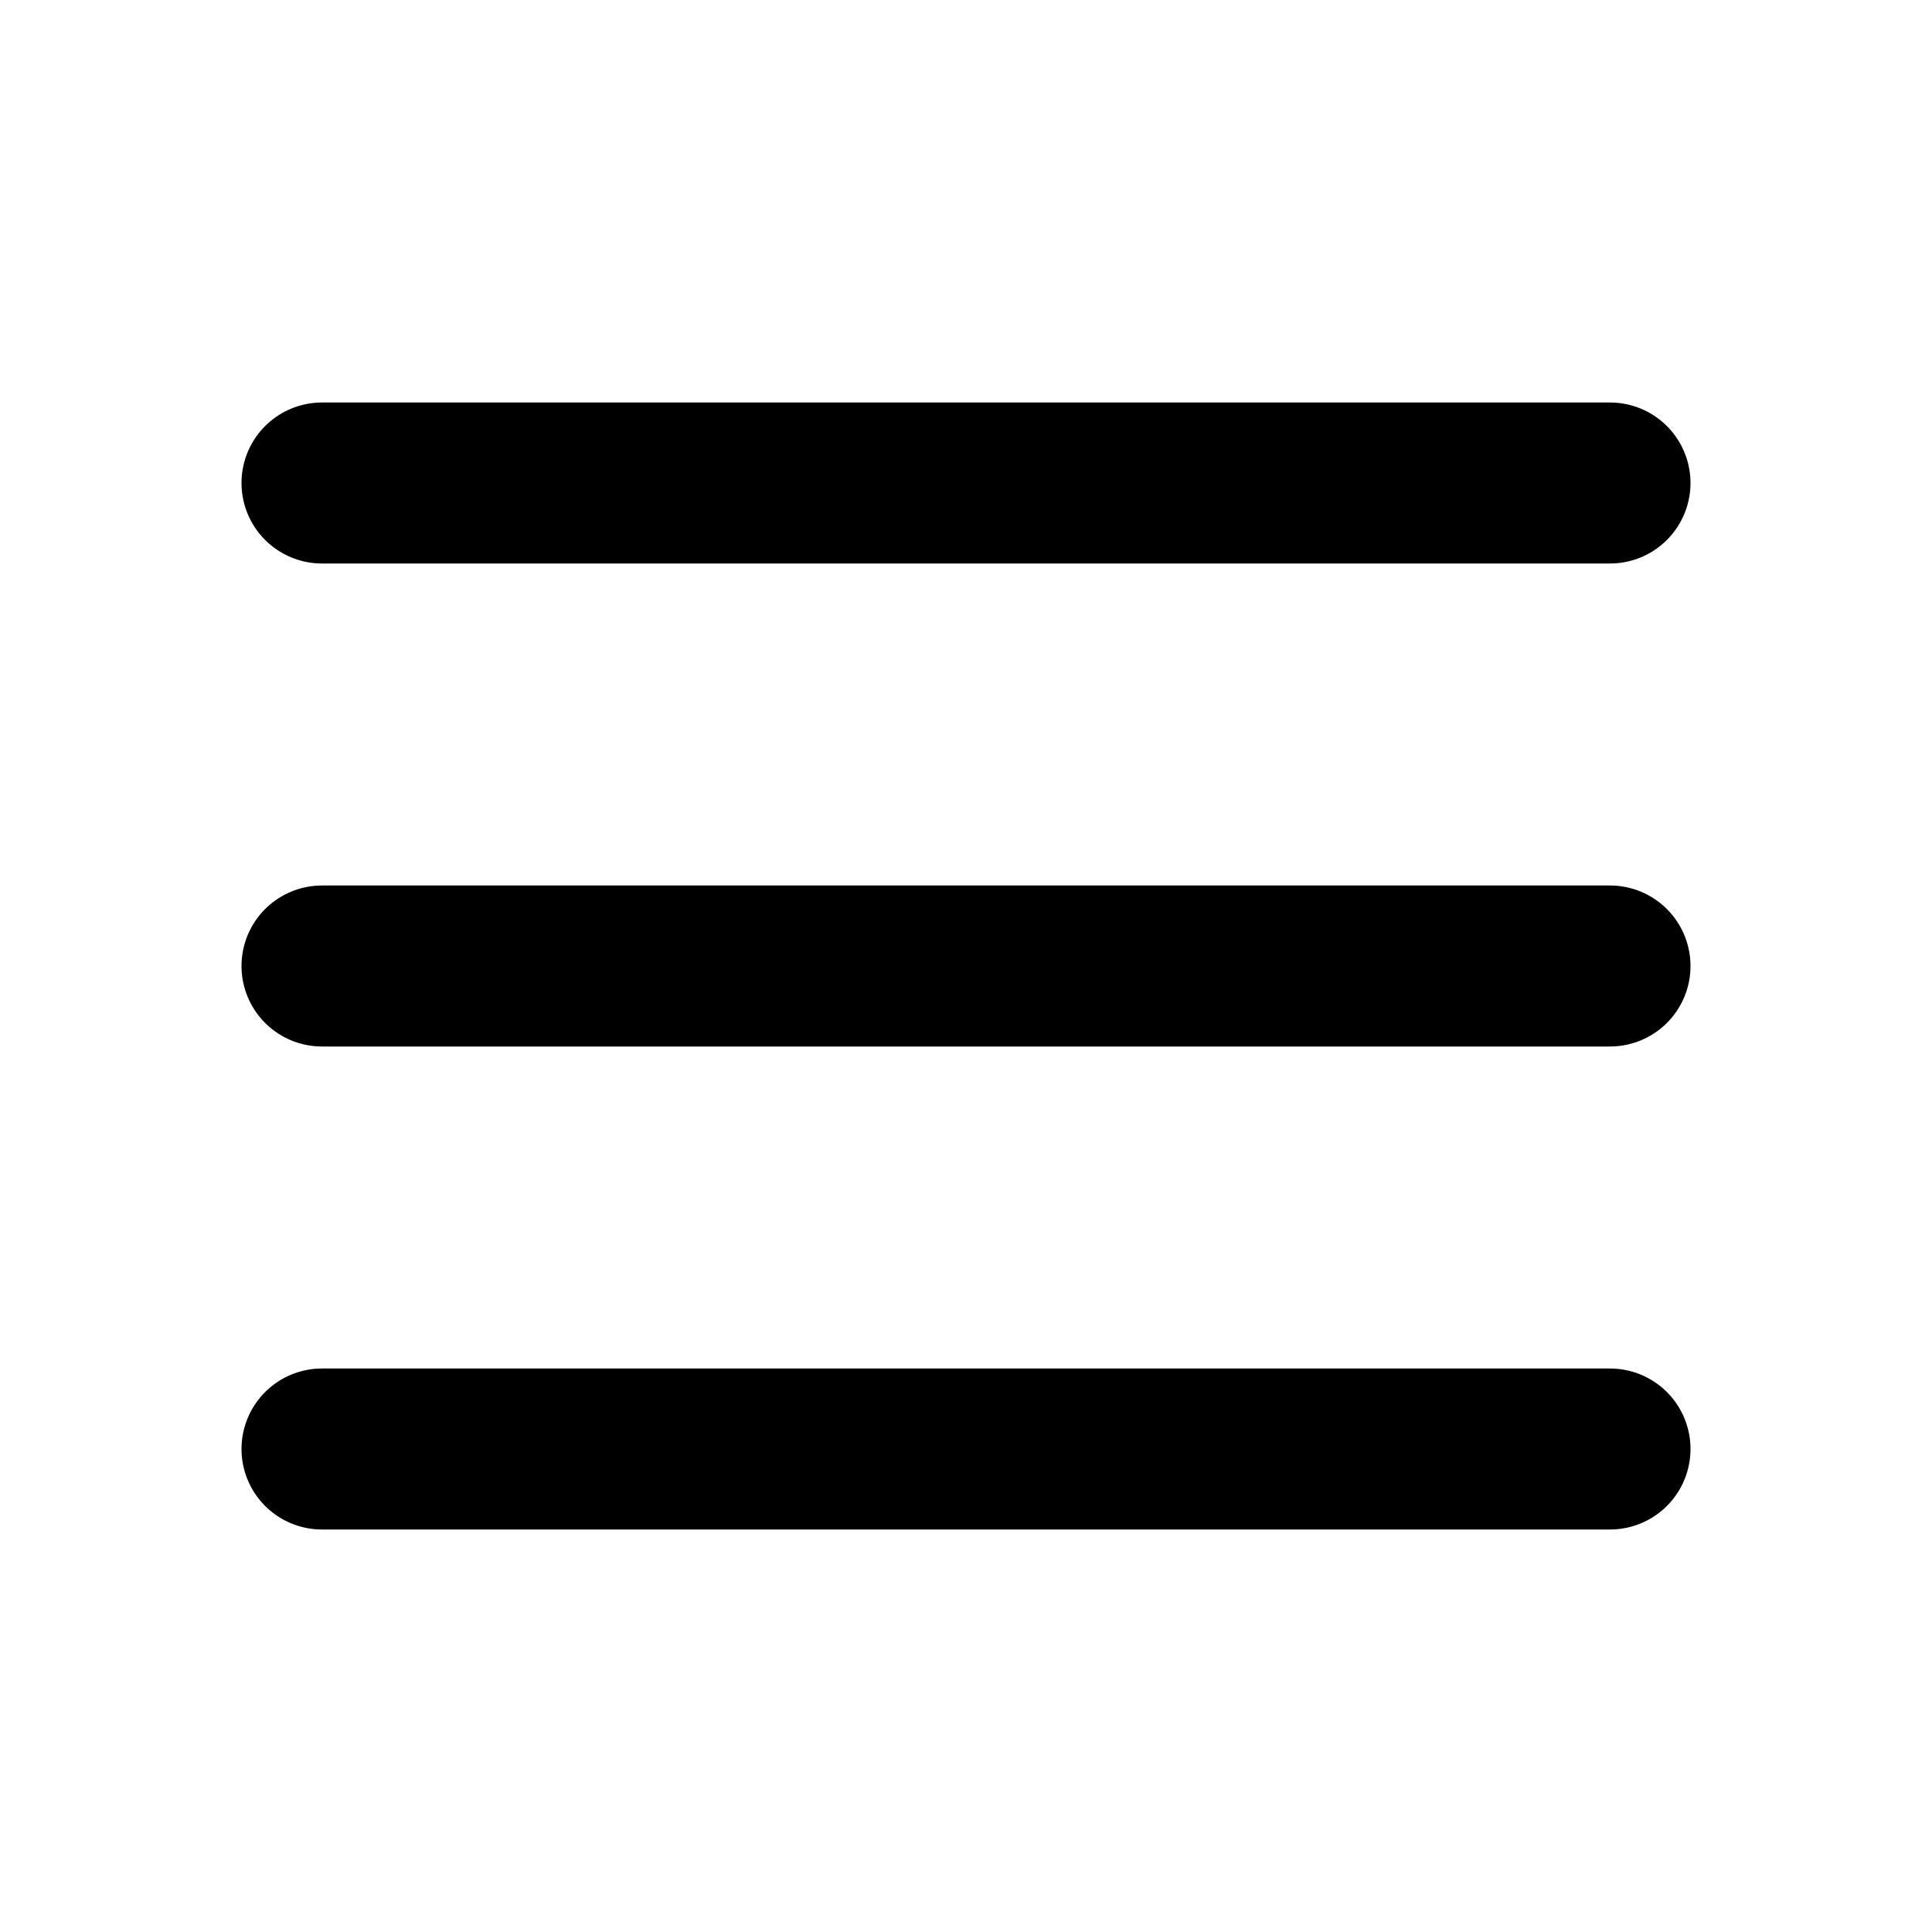
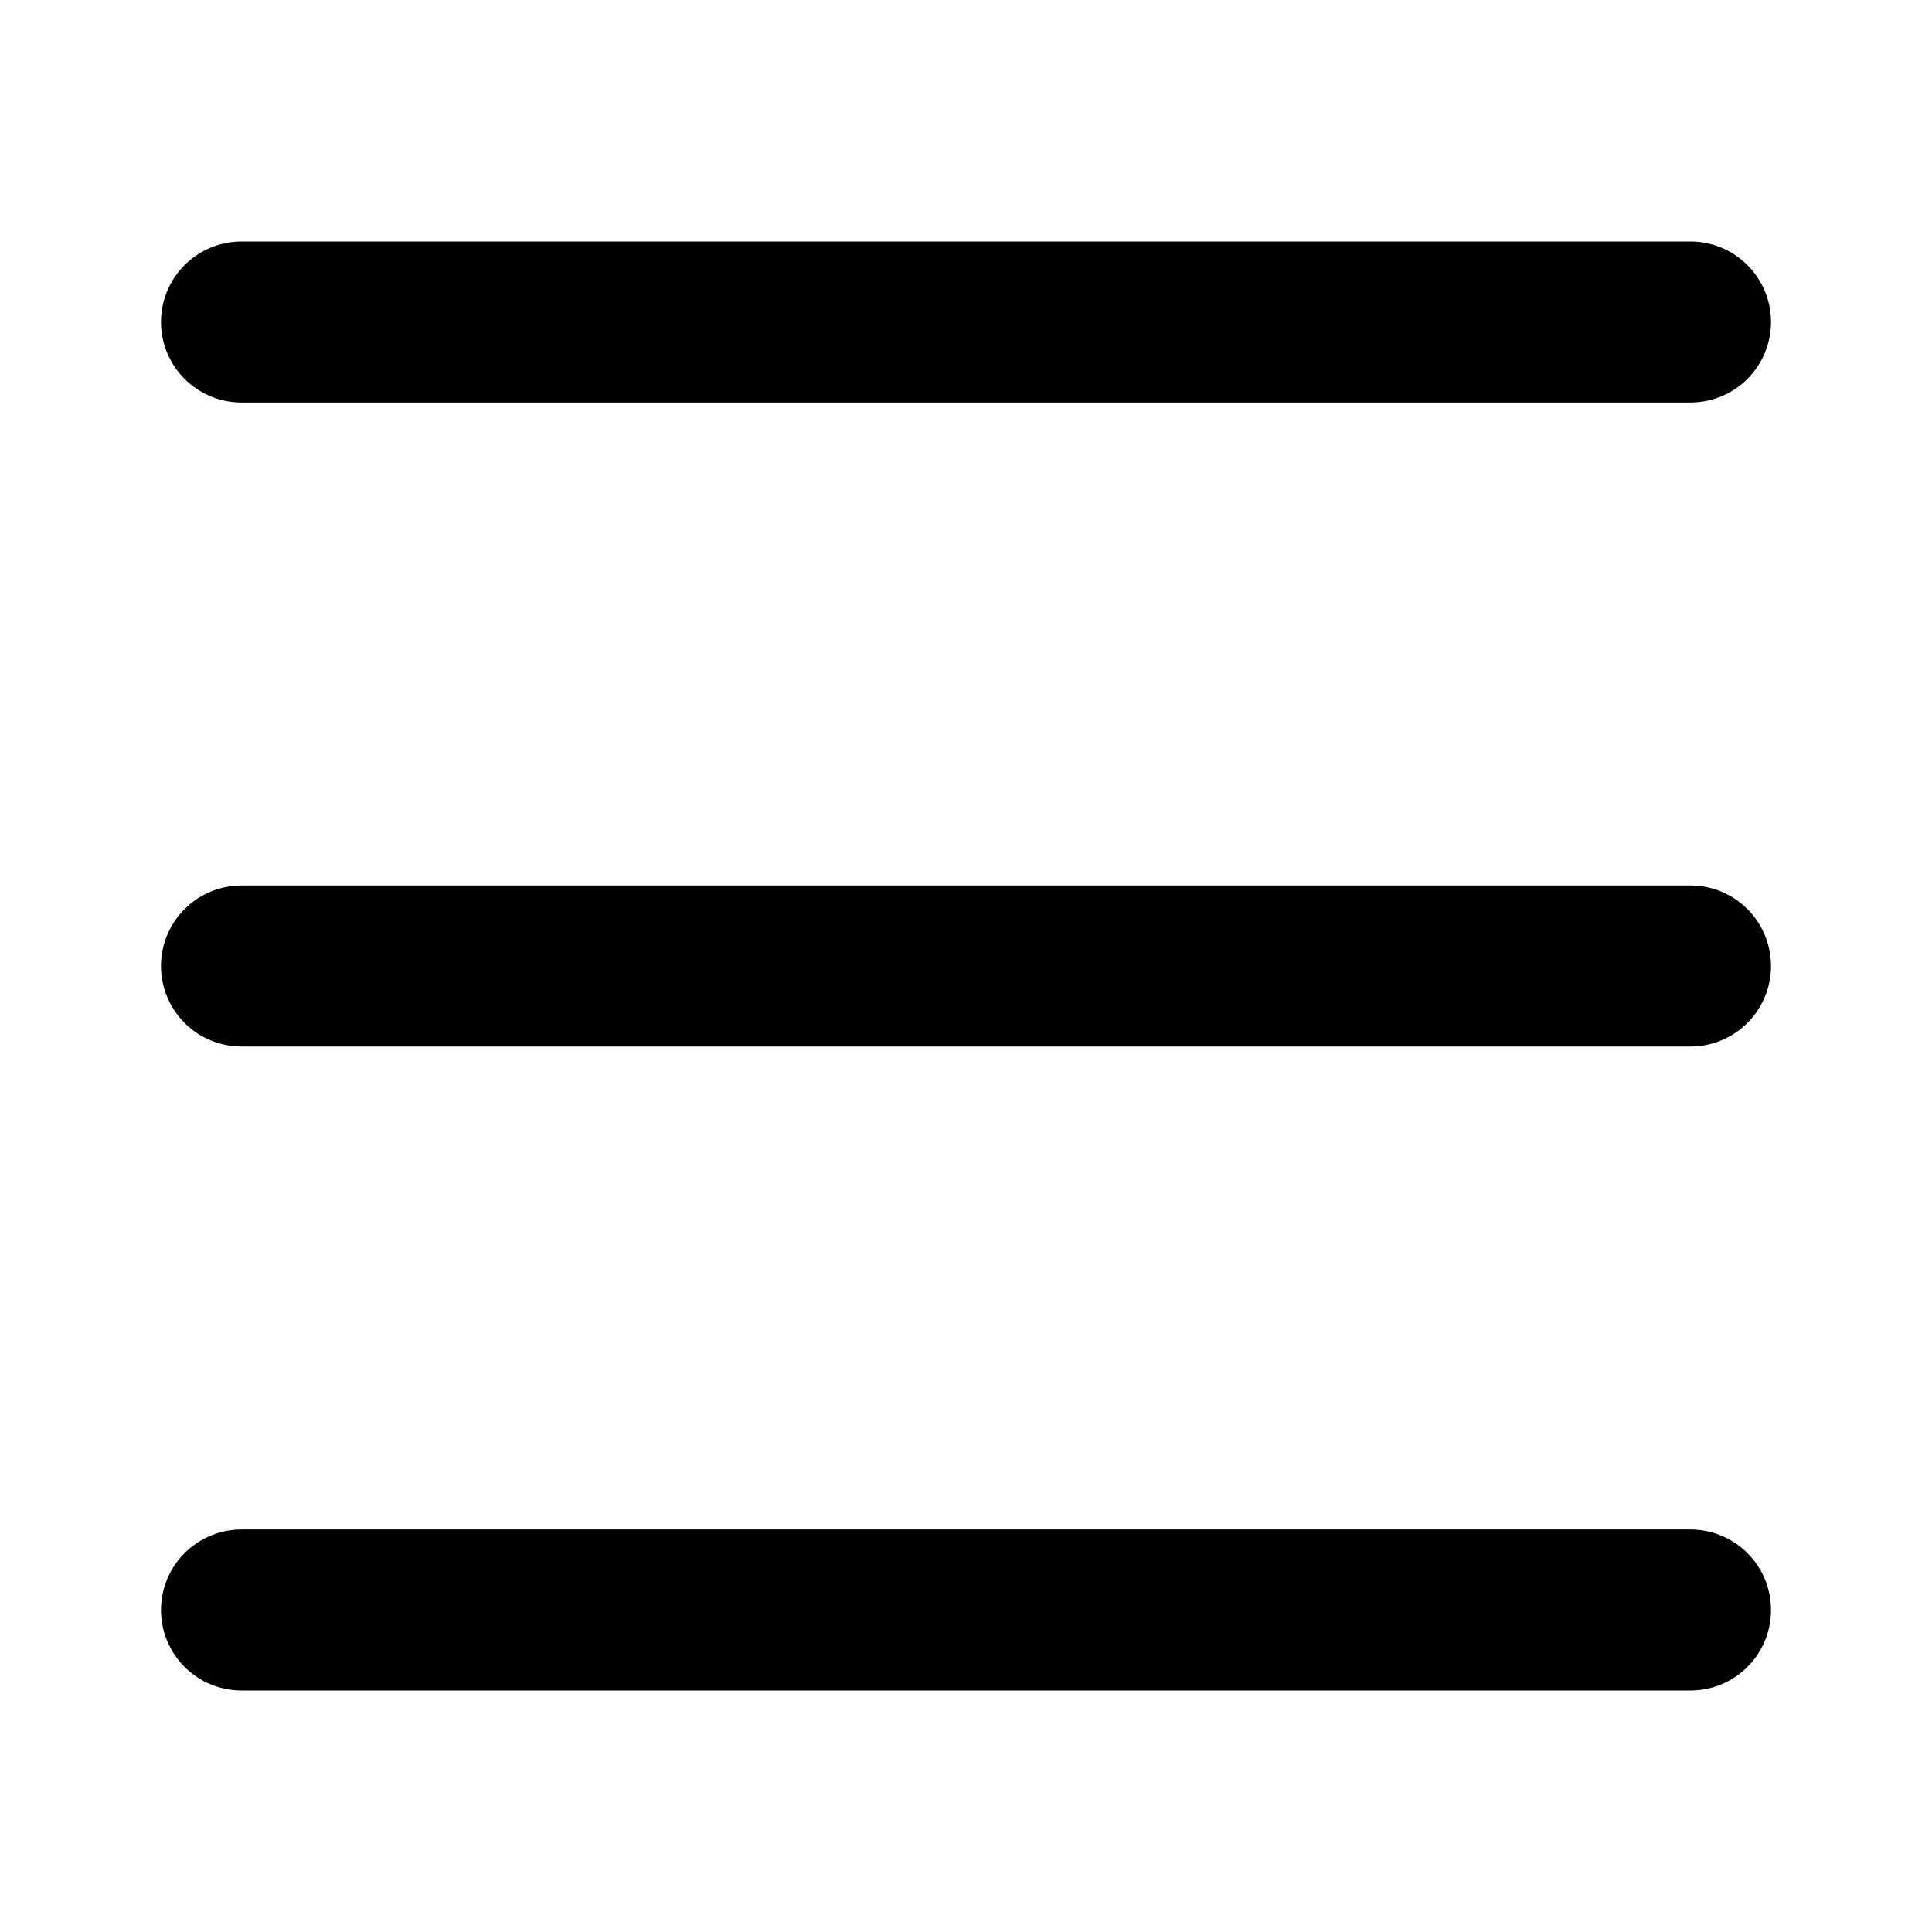
<svg xmlns="http://www.w3.org/2000/svg" width="24" height="24" viewBox="0 0 24 24" fill="none" stroke="currentColor" stroke-width="2" stroke-linecap="round" stroke-linejoin="round">
-   <line x1="4" x2="20" y1="6" y2="6" />
-   <line x1="4" x2="20" y1="12" y2="12" />
-   <line x1="4" x2="20" y1="18" y2="18" />
+   <line x1="3" x2="21" y1="4" y2="4" />
+   <line x1="3" x2="21" y1="12" y2="12" />
+   <line x1="3" x2="21" y1="20" y2="20" />
</svg>
